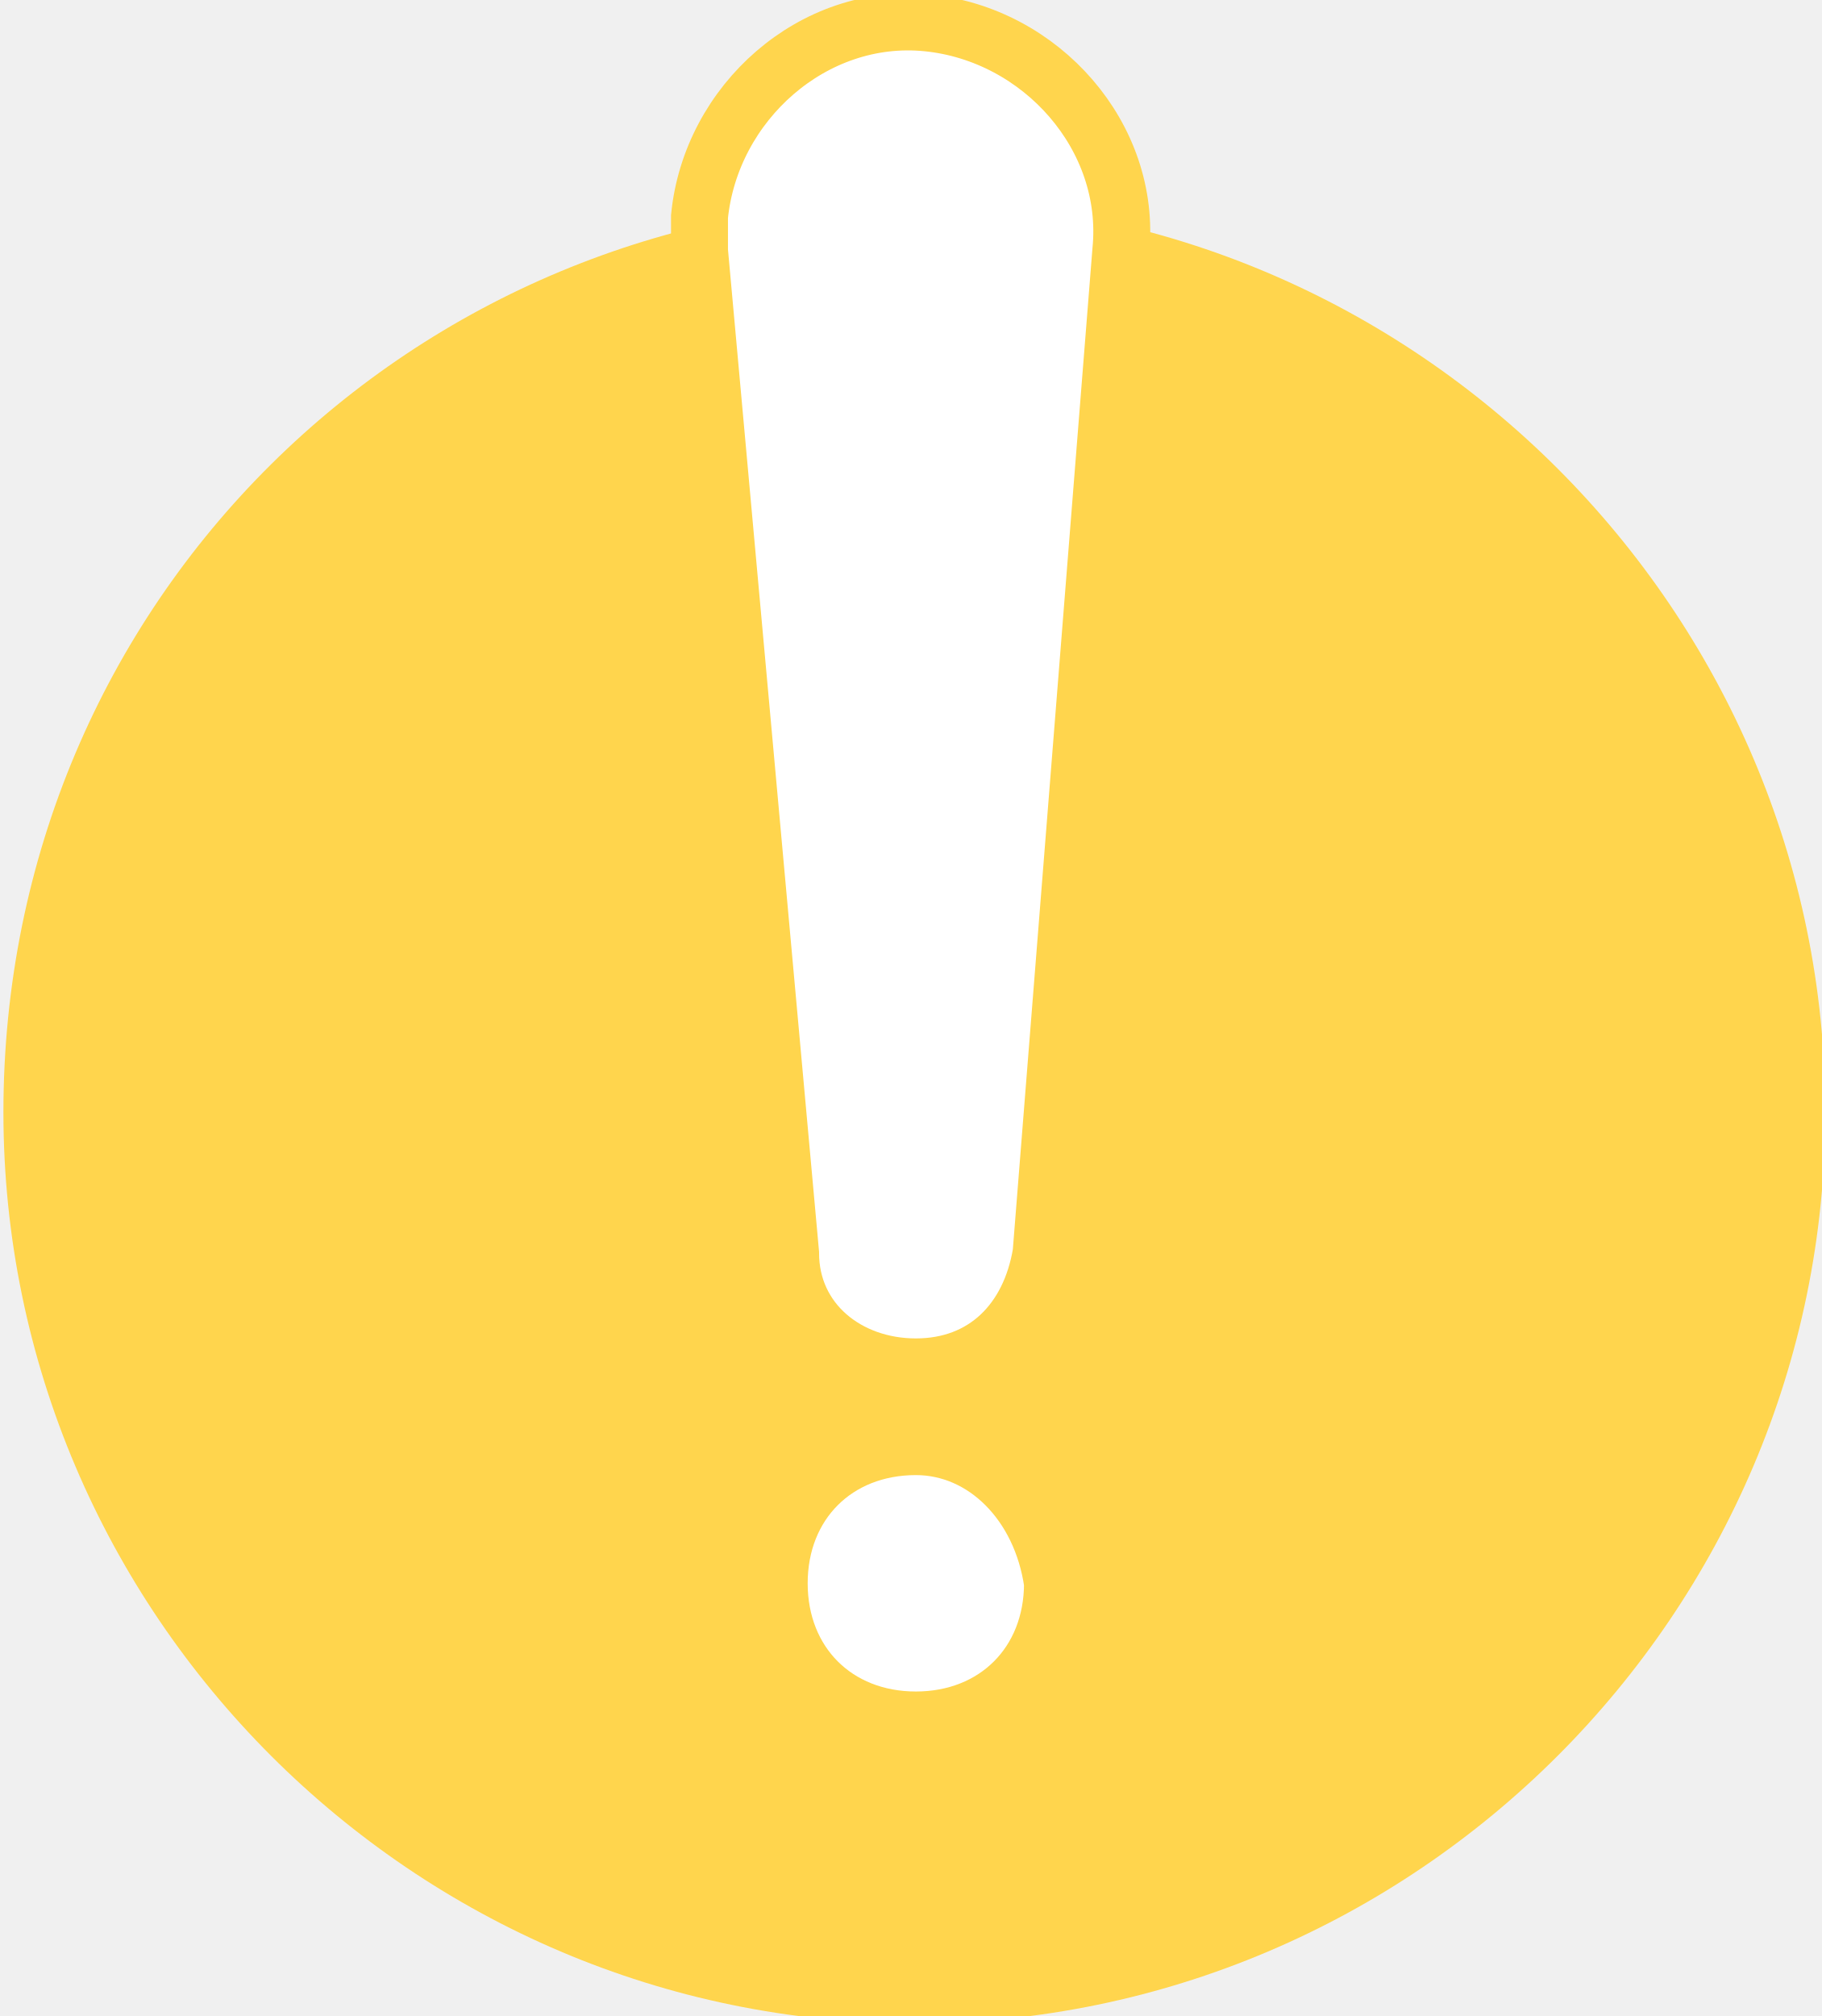
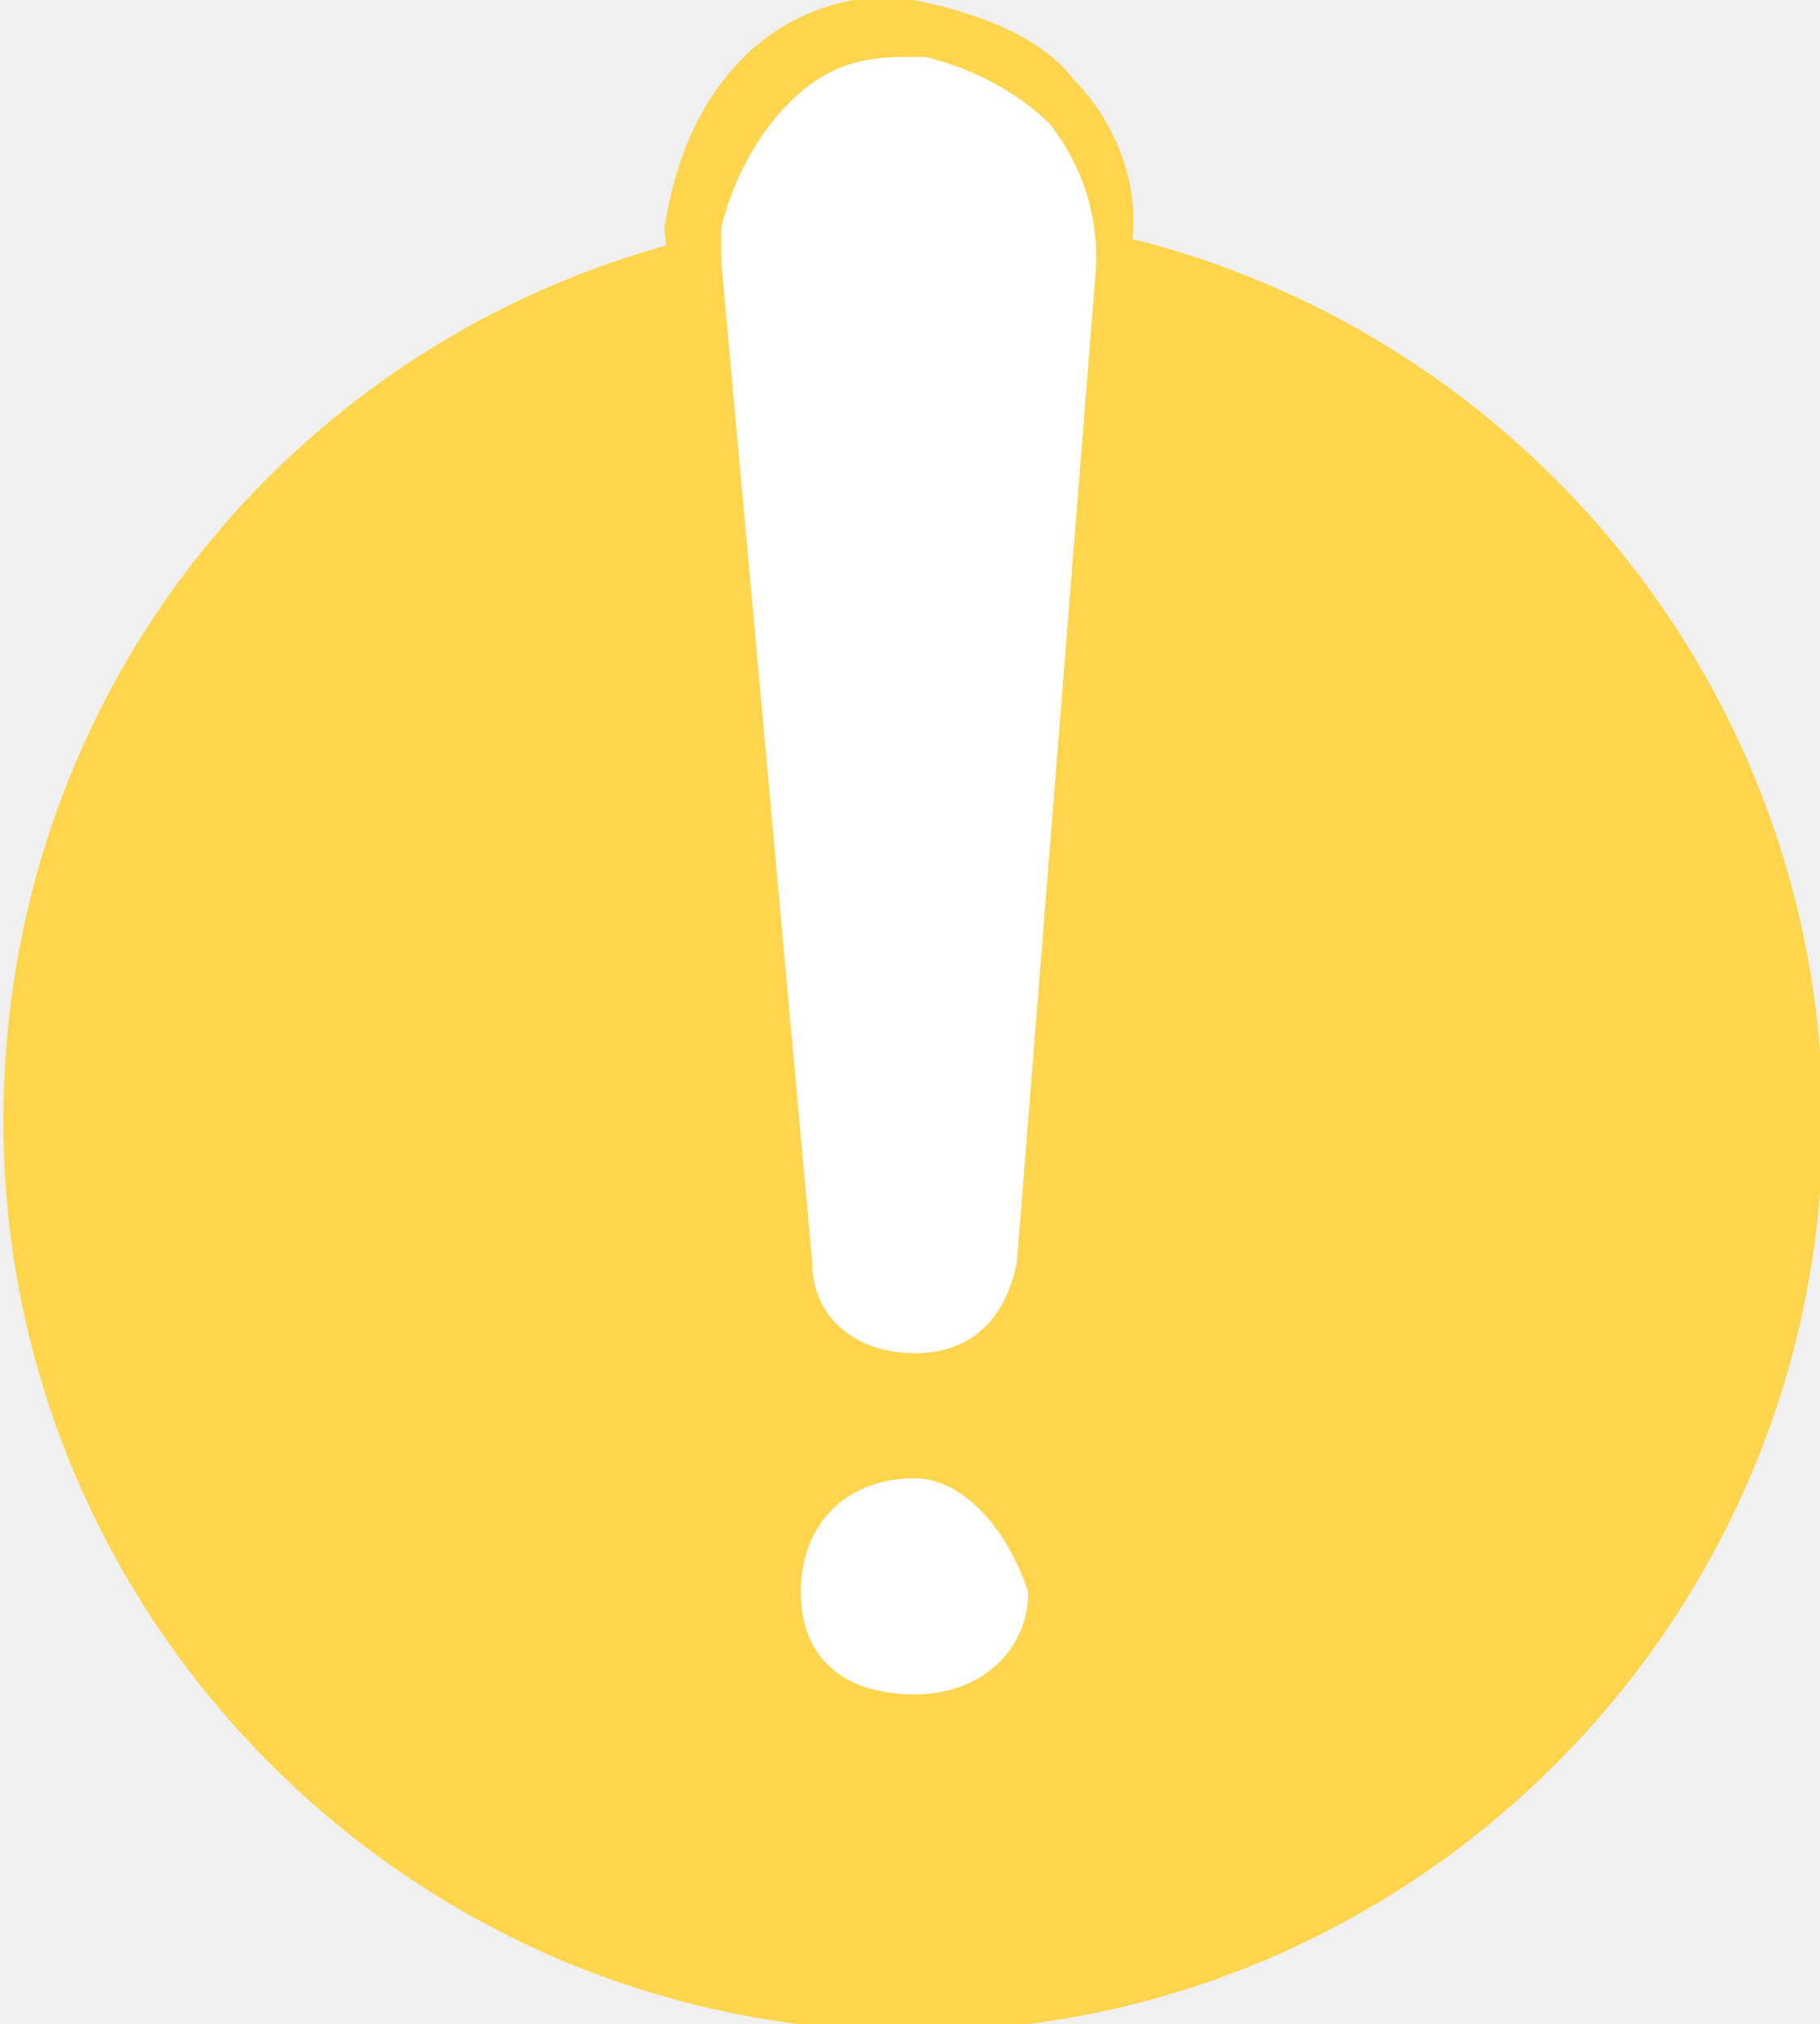
- <svg xmlns="http://www.w3.org/2000/svg" version="1.1" id="Component_140_1" x="0" y="0" viewBox="0 0 16 17.7" xml:space="preserve">
-   <style>
-         .st1 {
-             fill: #fff;
-             stroke: #ffd54d;
-             stroke-width: .5
-         }
-     </style>
-   <g id="Group_2331" transform="translate(-997 -232.535)">
-     <g id="Active" transform="translate(1001.73 238)">
-       <path id="Rectangle_225" d="M3.3-3.7c4.4 0 8 3.6 8 8s-3.6 8-8 8-8-3.6-8-8c0-4.5 3.6-8 8-8z" fill="#ffd54d" />
-     </g>
-     <g id="warning-sign" transform="translate(822.943 235.536)">
-       <path id="Path_2861" class="st1" d="M182.1 9c.6 0 1-.4 1.1-1l.7-8.8c.1-1-.7-1.9-1.7-2-1-.1-1.9.7-2 1.7v.3L181 8c0 .6.5 1 1.1 1z" />
-       <path id="Path_2862" class="st1" d="M182.1 9.7c-.7 0-1.2.5-1.2 1.2s.5 1.2 1.2 1.2 1.2-.5 1.2-1.2c-.1-.7-.6-1.2-1.2-1.2z" />
+ <svg xmlns="http://www.w3.org/2000/svg" viewBox="0 0 16 17.8" xml:space="preserve">
+   <style>.st0{fill:#ffd54d}.st1{fill:#fff}</style>
+   <g transform="translate(-997 -232.535)">
+     <path class="st0" d="M1005.03 234.4c4.4 0 8 3.6 8 8s-3.6 8-8 8-8-3.6-8-8c0-4.5 3.6-8 8-8z" />
+     <g id="warning-sign">
+       <path class="st1" d="M182.1 9.1c.6 0 1-.4 1.1-1l.7-8.8c.1-1-.7-1.9-1.7-2s-1.9.7-2 1.7v.3l.8 8.8c0 .6.5 1 1.1 1z" transform="translate(822.943 235.536)" />
+       <path class="st0" d="M182.1 9.3c-.8 0-1.4-.5-1.4-1.2l-.8-9.1c.1-.6.3-1.1.7-1.5.4-.4 1-.6 1.5-.5.5.1 1.1.3 1.4.7.4.4.6 1 .5 1.5l-.7 8.8c0 .8-.5 1.3-1.2 1.3zM182-2.5c-.4 0-.7.1-1 .4-.3.3-.5.7-.6 1.1v.3l.8 8.8c0 .5.4.8.9.8s.8-.3.9-.8l.7-8.8c0-.4-.1-.8-.4-1.2-.3-.3-.7-.5-1.1-.6h-.2z" transform="translate(822.943 235.536)" />
+       <path class="st1" d="M182.1 9.8c-.7 0-1.2.5-1.2 1.2s.5 1.2 1.2 1.2 1.2-.5 1.2-1.2c-.1-.7-.6-1.2-1.2-1.2z" transform="translate(822.943 235.536)" />
+       <path class="st0" d="M182.1 12.4c-.8 0-1.5-.6-1.5-1.4s.6-1.5 1.5-1.5c.7 0 1.3.6 1.4 1.4 0 .9-.6 1.5-1.4 1.5zm0-2.4c-.6 0-1 .4-1 1s.4.9 1 .9 1-.4 1-.9c-.2-.6-.6-1-1-1z" transform="translate(822.943 235.536)" />
    </g>
  </g>
</svg>
